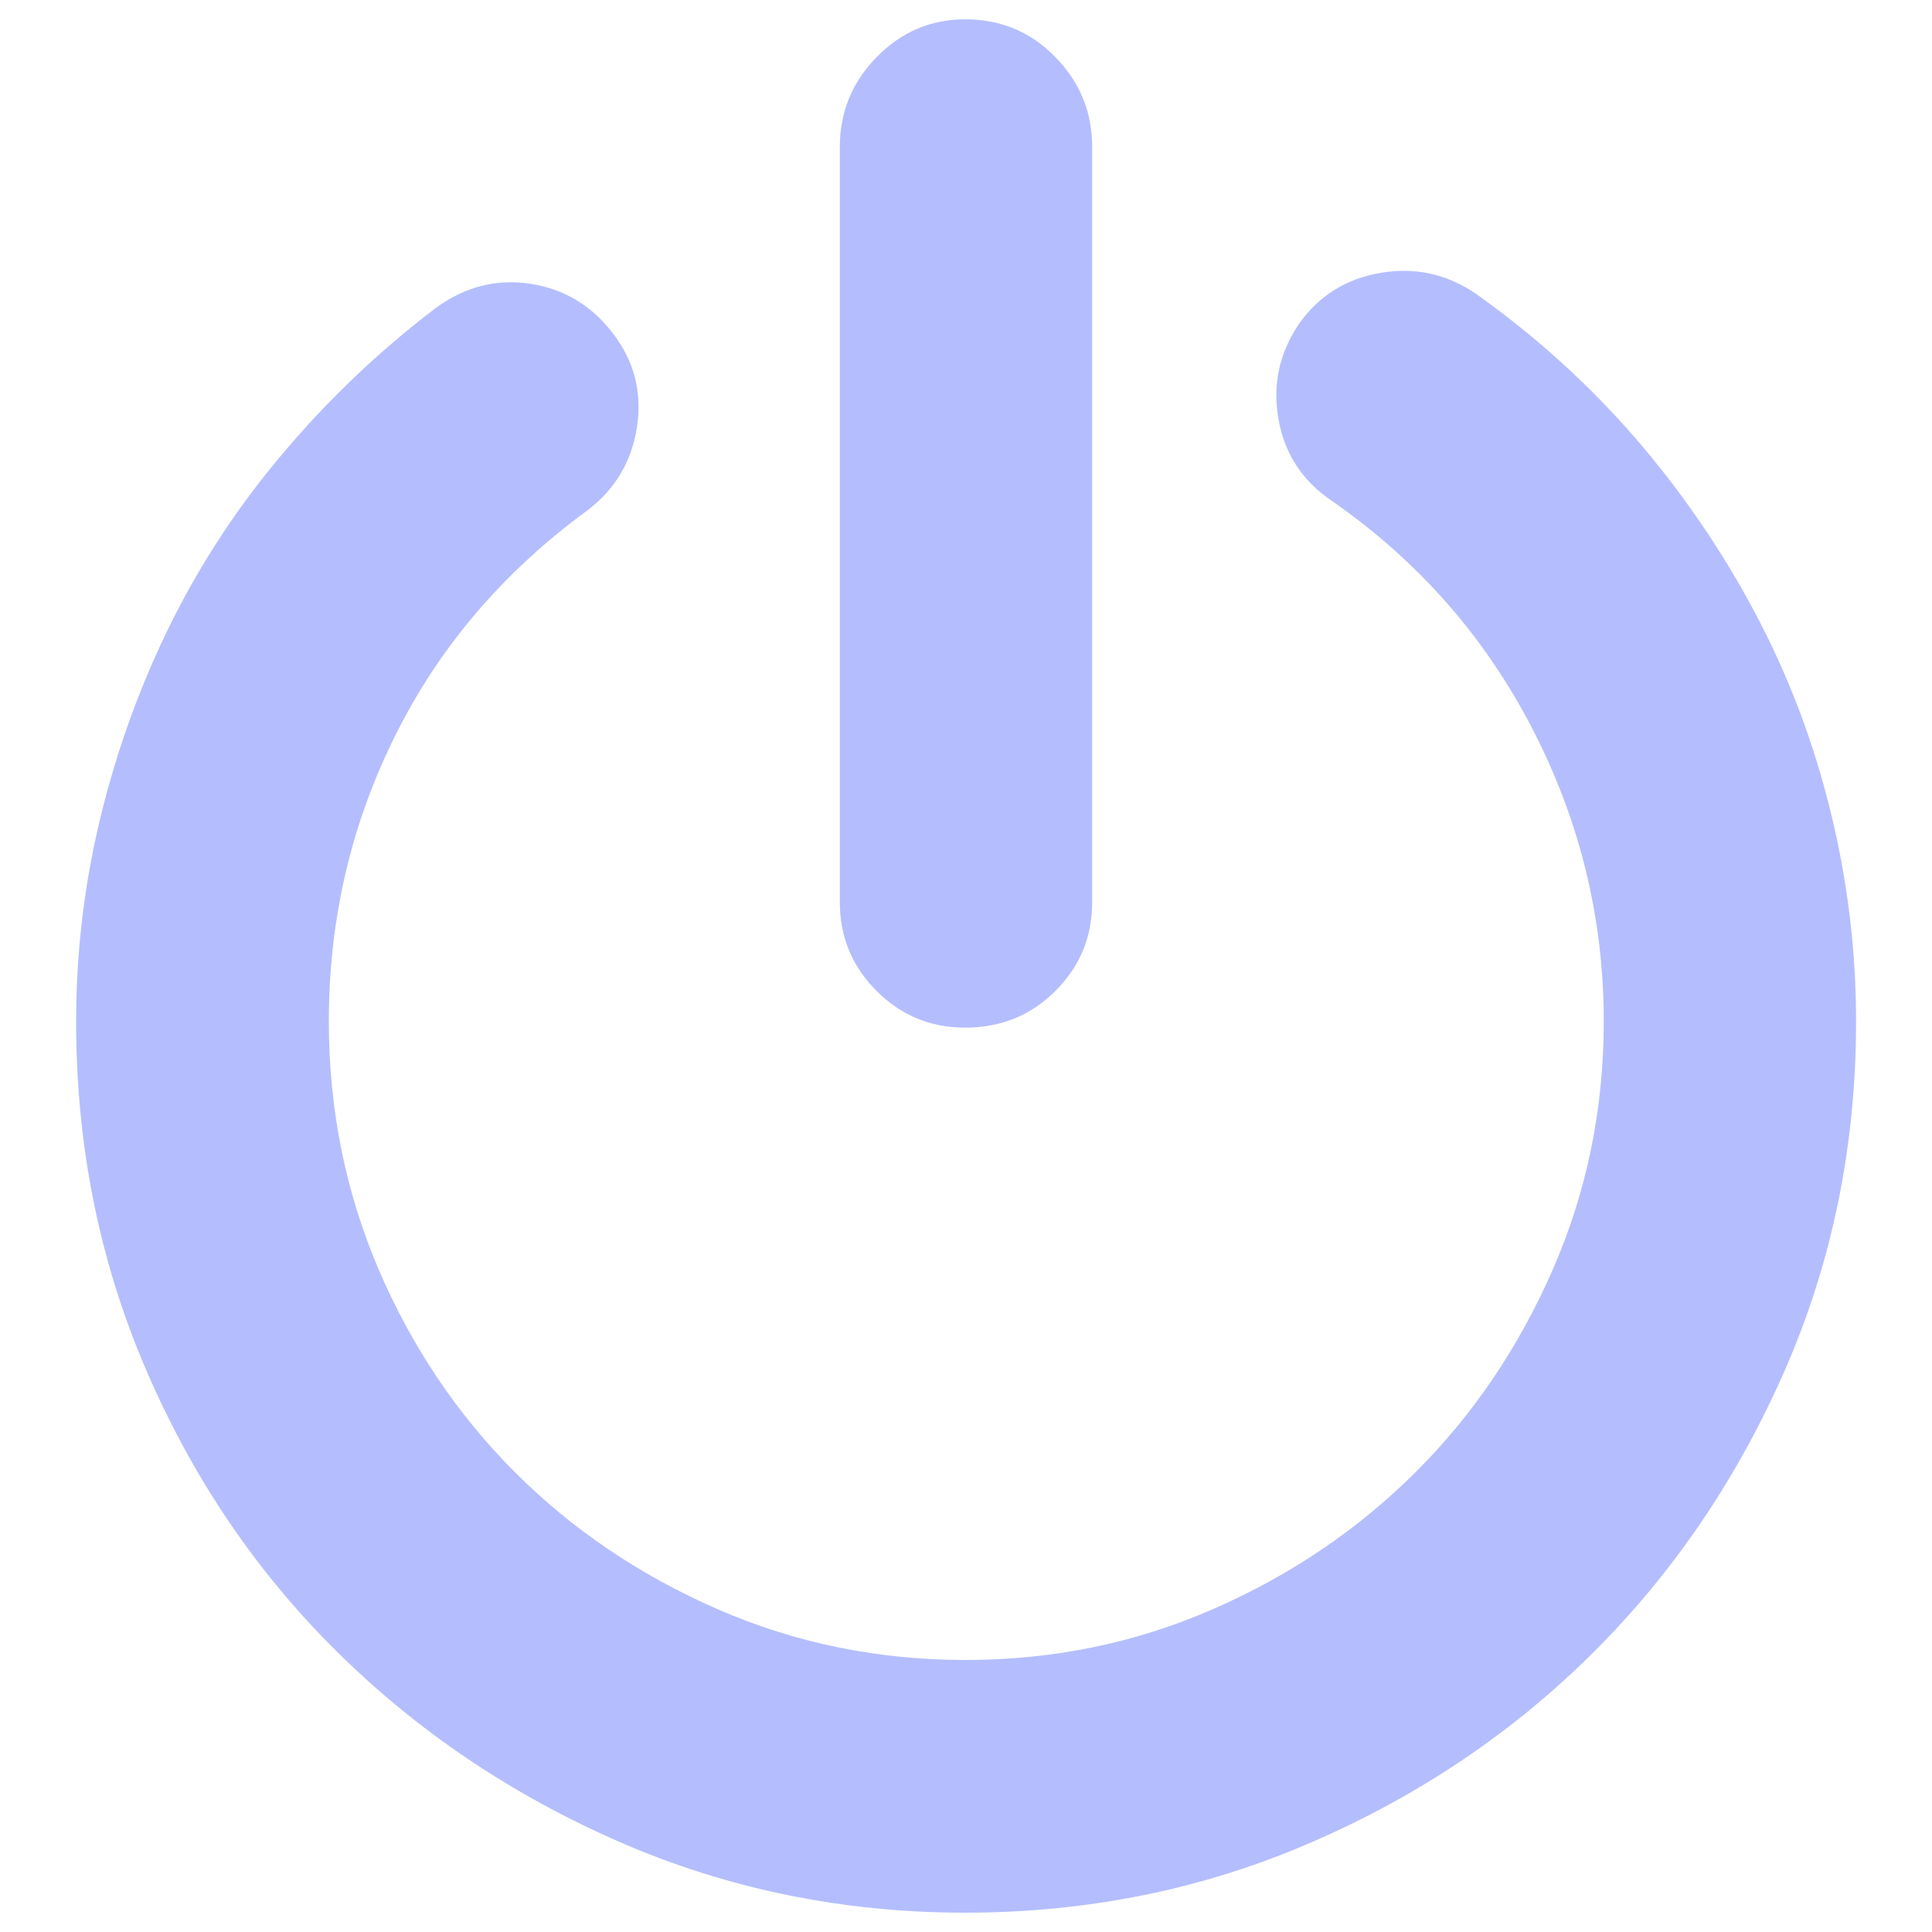
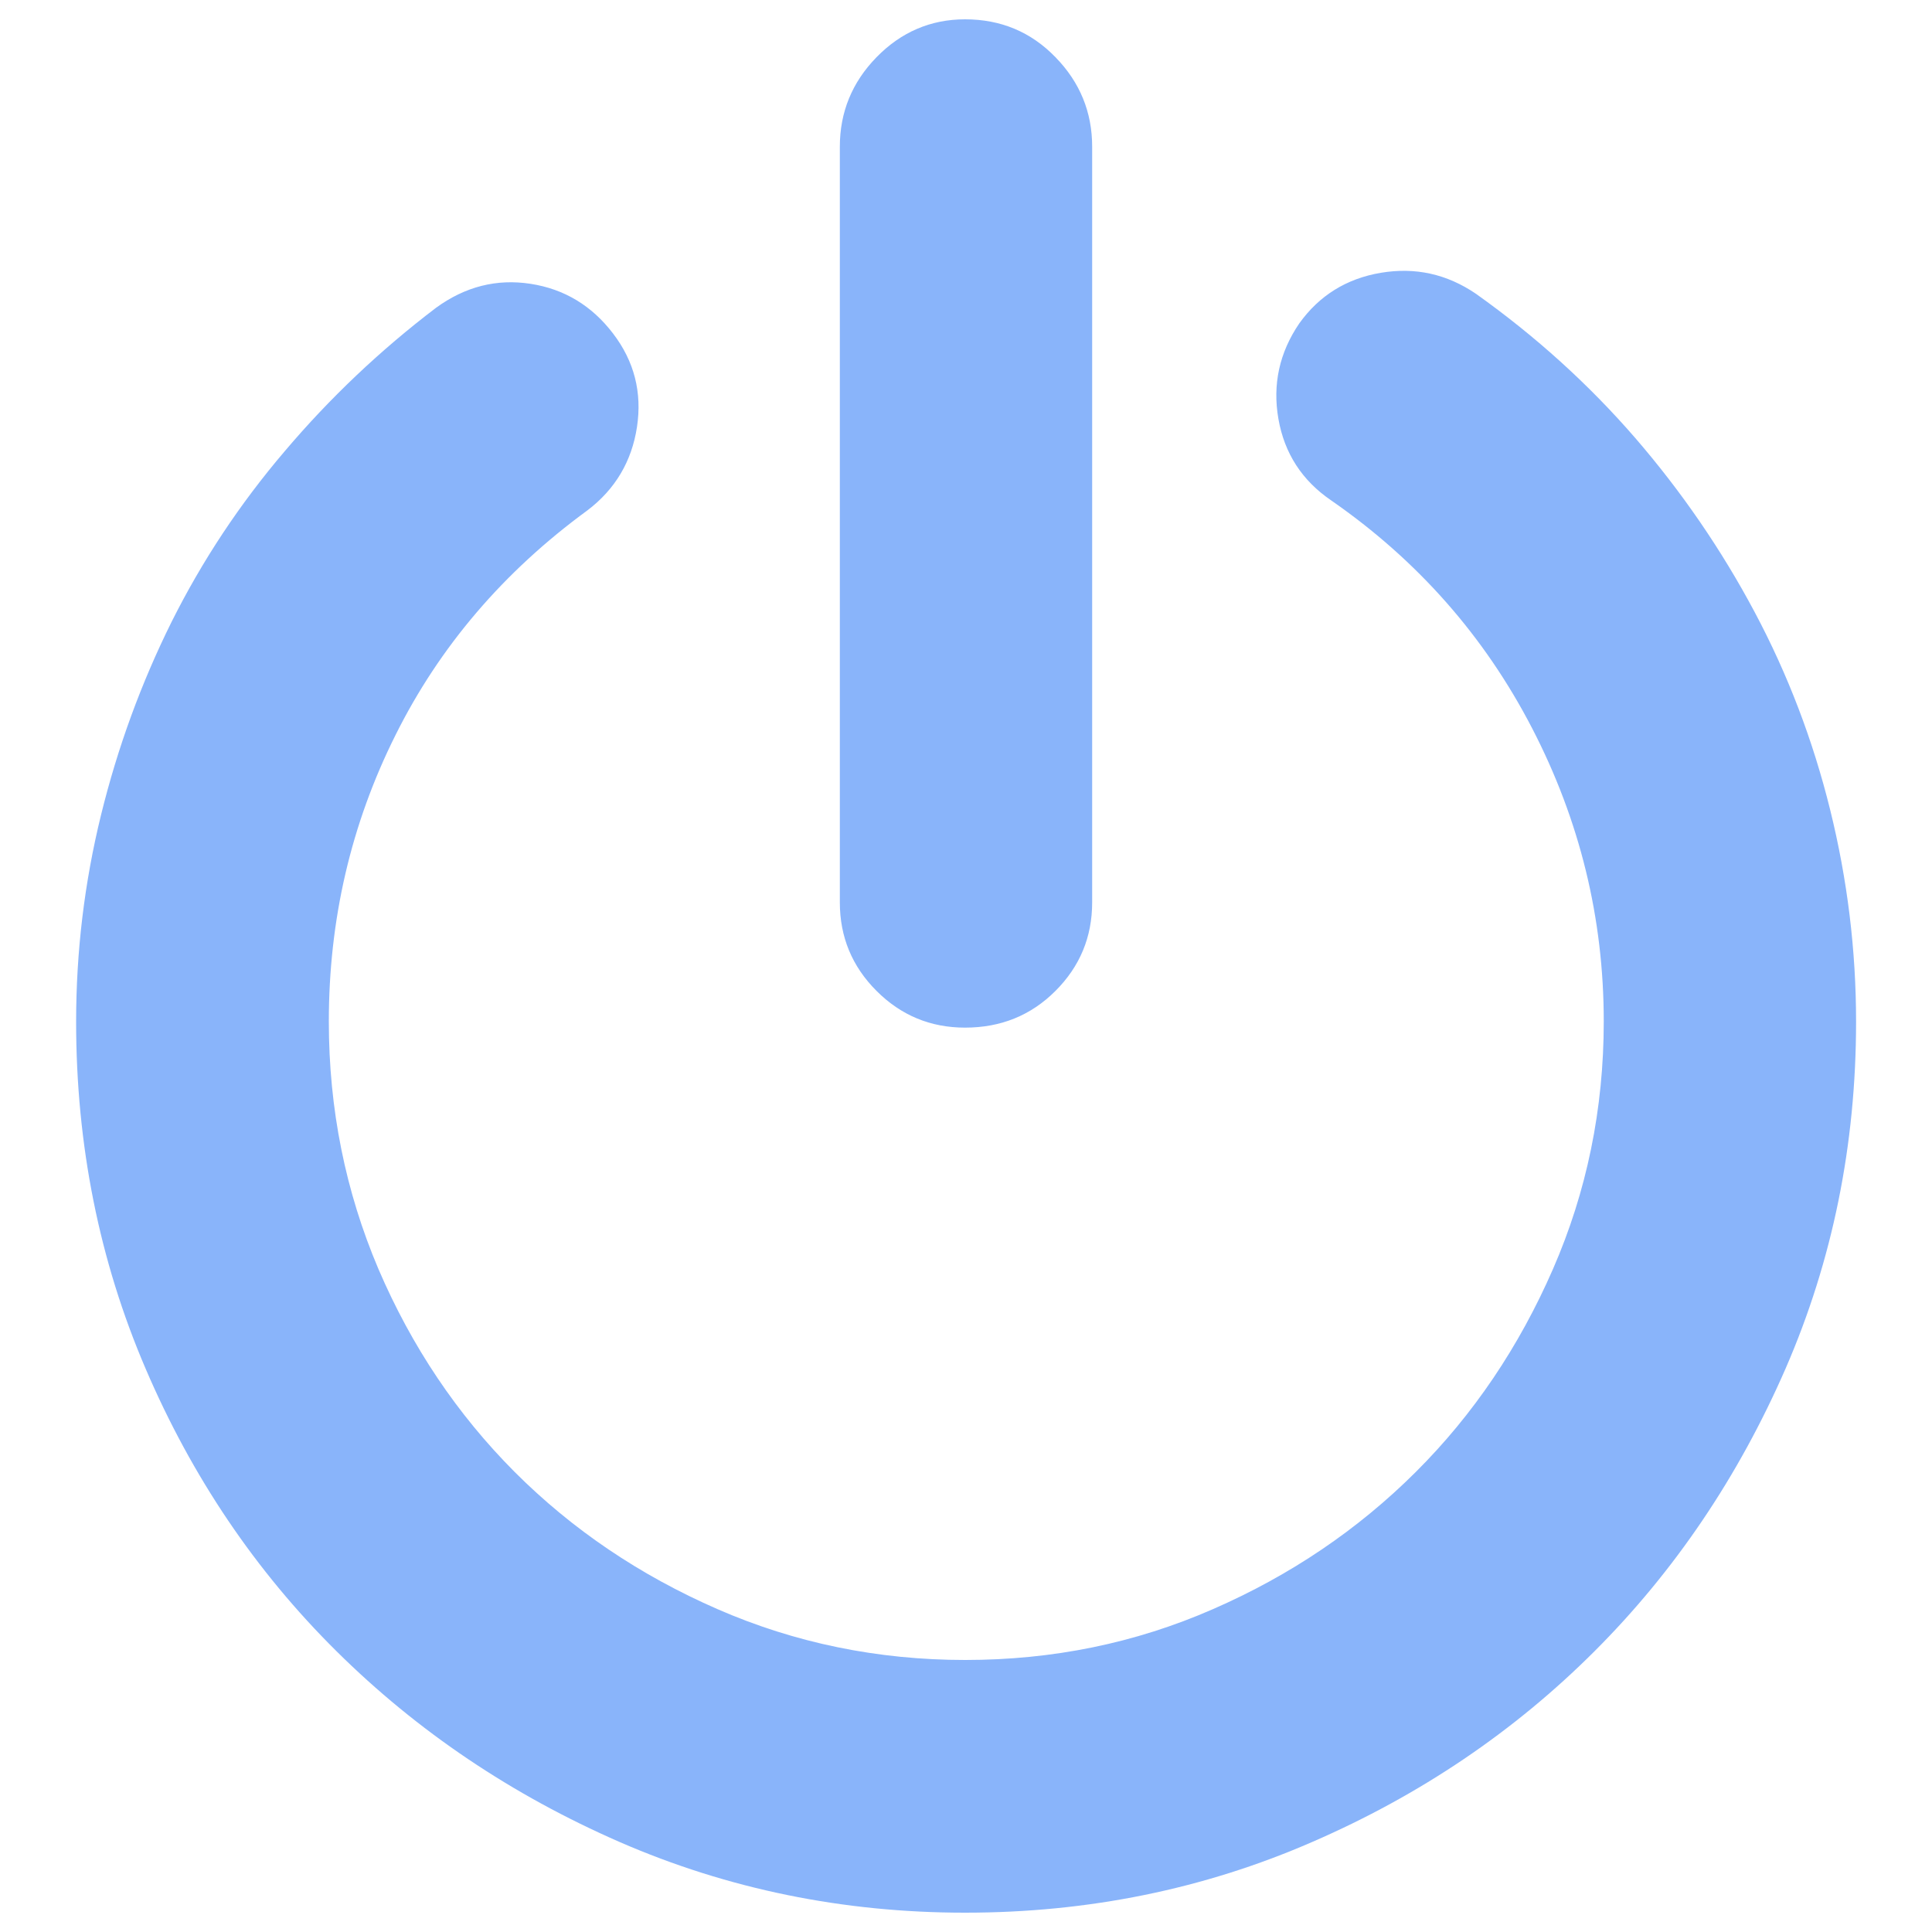
- <svg xmlns="http://www.w3.org/2000/svg" fill="#b4befe" version="1.1" x="0px" y="0px" viewBox="0 0 1000 1000" enable-background="new 0 0 1000 1000" xml:space="preserve">
+ <svg xmlns="http://www.w3.org/2000/svg" fill="#89b4fa" version="1.1" x="0px" y="0px" viewBox="0 0 1000 1000" enable-background="new 0 0 1000 1000" xml:space="preserve">
  <g>
    <path d="M764,152.1c30.9,22,58.3,46.8,82.4,74.6c24,27.8,44.6,57.8,61.8,90.1c17.2,32.3,30.2,66.4,39.1,102.4c8.9,36,13.4,72.6,13.4,109.6c0,63.8-12.2,123.7-36.5,179.6c-24.4,55.9-57.3,104.7-98.8,146.2c-41.5,41.5-90.2,74.5-146.2,98.8C623.2,977.8,563.3,990,499.5,990c-63.1,0-122.7-12.2-178.6-36.5c-55.9-24.4-104.8-57.3-146.7-98.8c-41.9-41.5-74.8-90.2-98.8-146.2c-24-55.9-36-115.8-36-179.6c0-36.4,4.3-72.1,12.9-107.1c8.6-35,20.8-68.3,36.5-99.9c15.8-31.6,35.3-61.1,58.7-88.5c23.3-27.5,49.4-52.2,78.2-74.1c15.1-11,31.4-15.1,48.9-12.4c17.5,2.7,31.7,11.3,42.7,25.7c11,14.4,15.1,30.5,12.4,48.4c-2.7,17.8-11.3,32.3-25.7,43.2c-43.2,31.6-76.4,70.3-99.3,116.3c-23,46-34.5,95.4-34.5,148.2c0,45.3,8.6,88,25.7,128.2c17.2,40.1,40.7,75.1,70.5,105c29.9,29.9,64.9,53.5,105,71c40.1,17.5,82.9,26.3,128.2,26.3c45.3,0,88-8.7,128.2-26.3c40.1-17.5,75.1-41.2,105-71s53.5-64.9,71-105c17.5-40.1,26.3-82.9,26.3-128.2c0-53.5-12.4-104.1-37.1-151.8c-24.7-47.7-59.4-87-104-117.9c-15.1-10.3-24.2-24.4-27.3-42.2c-3.1-17.8,0.5-34.3,10.8-49.4c10.3-14.4,24.4-23.2,42.2-26.2C732.5,138.2,748.9,141.8,764,152.1L764,152.1z M499.5,531.9c-17.8,0-33.1-6.3-45.8-19c-12.7-12.7-19-28-19-45.8V75.9c0-17.8,6.3-33.3,19-46.3c12.7-13,28-19.6,45.8-19.6c18.5,0,34.1,6.5,46.8,19.6c12.7,13,19,28.5,19,46.3v391.2c0,17.8-6.3,33.1-19,45.8C533.6,525.6,518,531.9,499.5,531.9L499.5,531.9z" />
  </g>
</svg>
